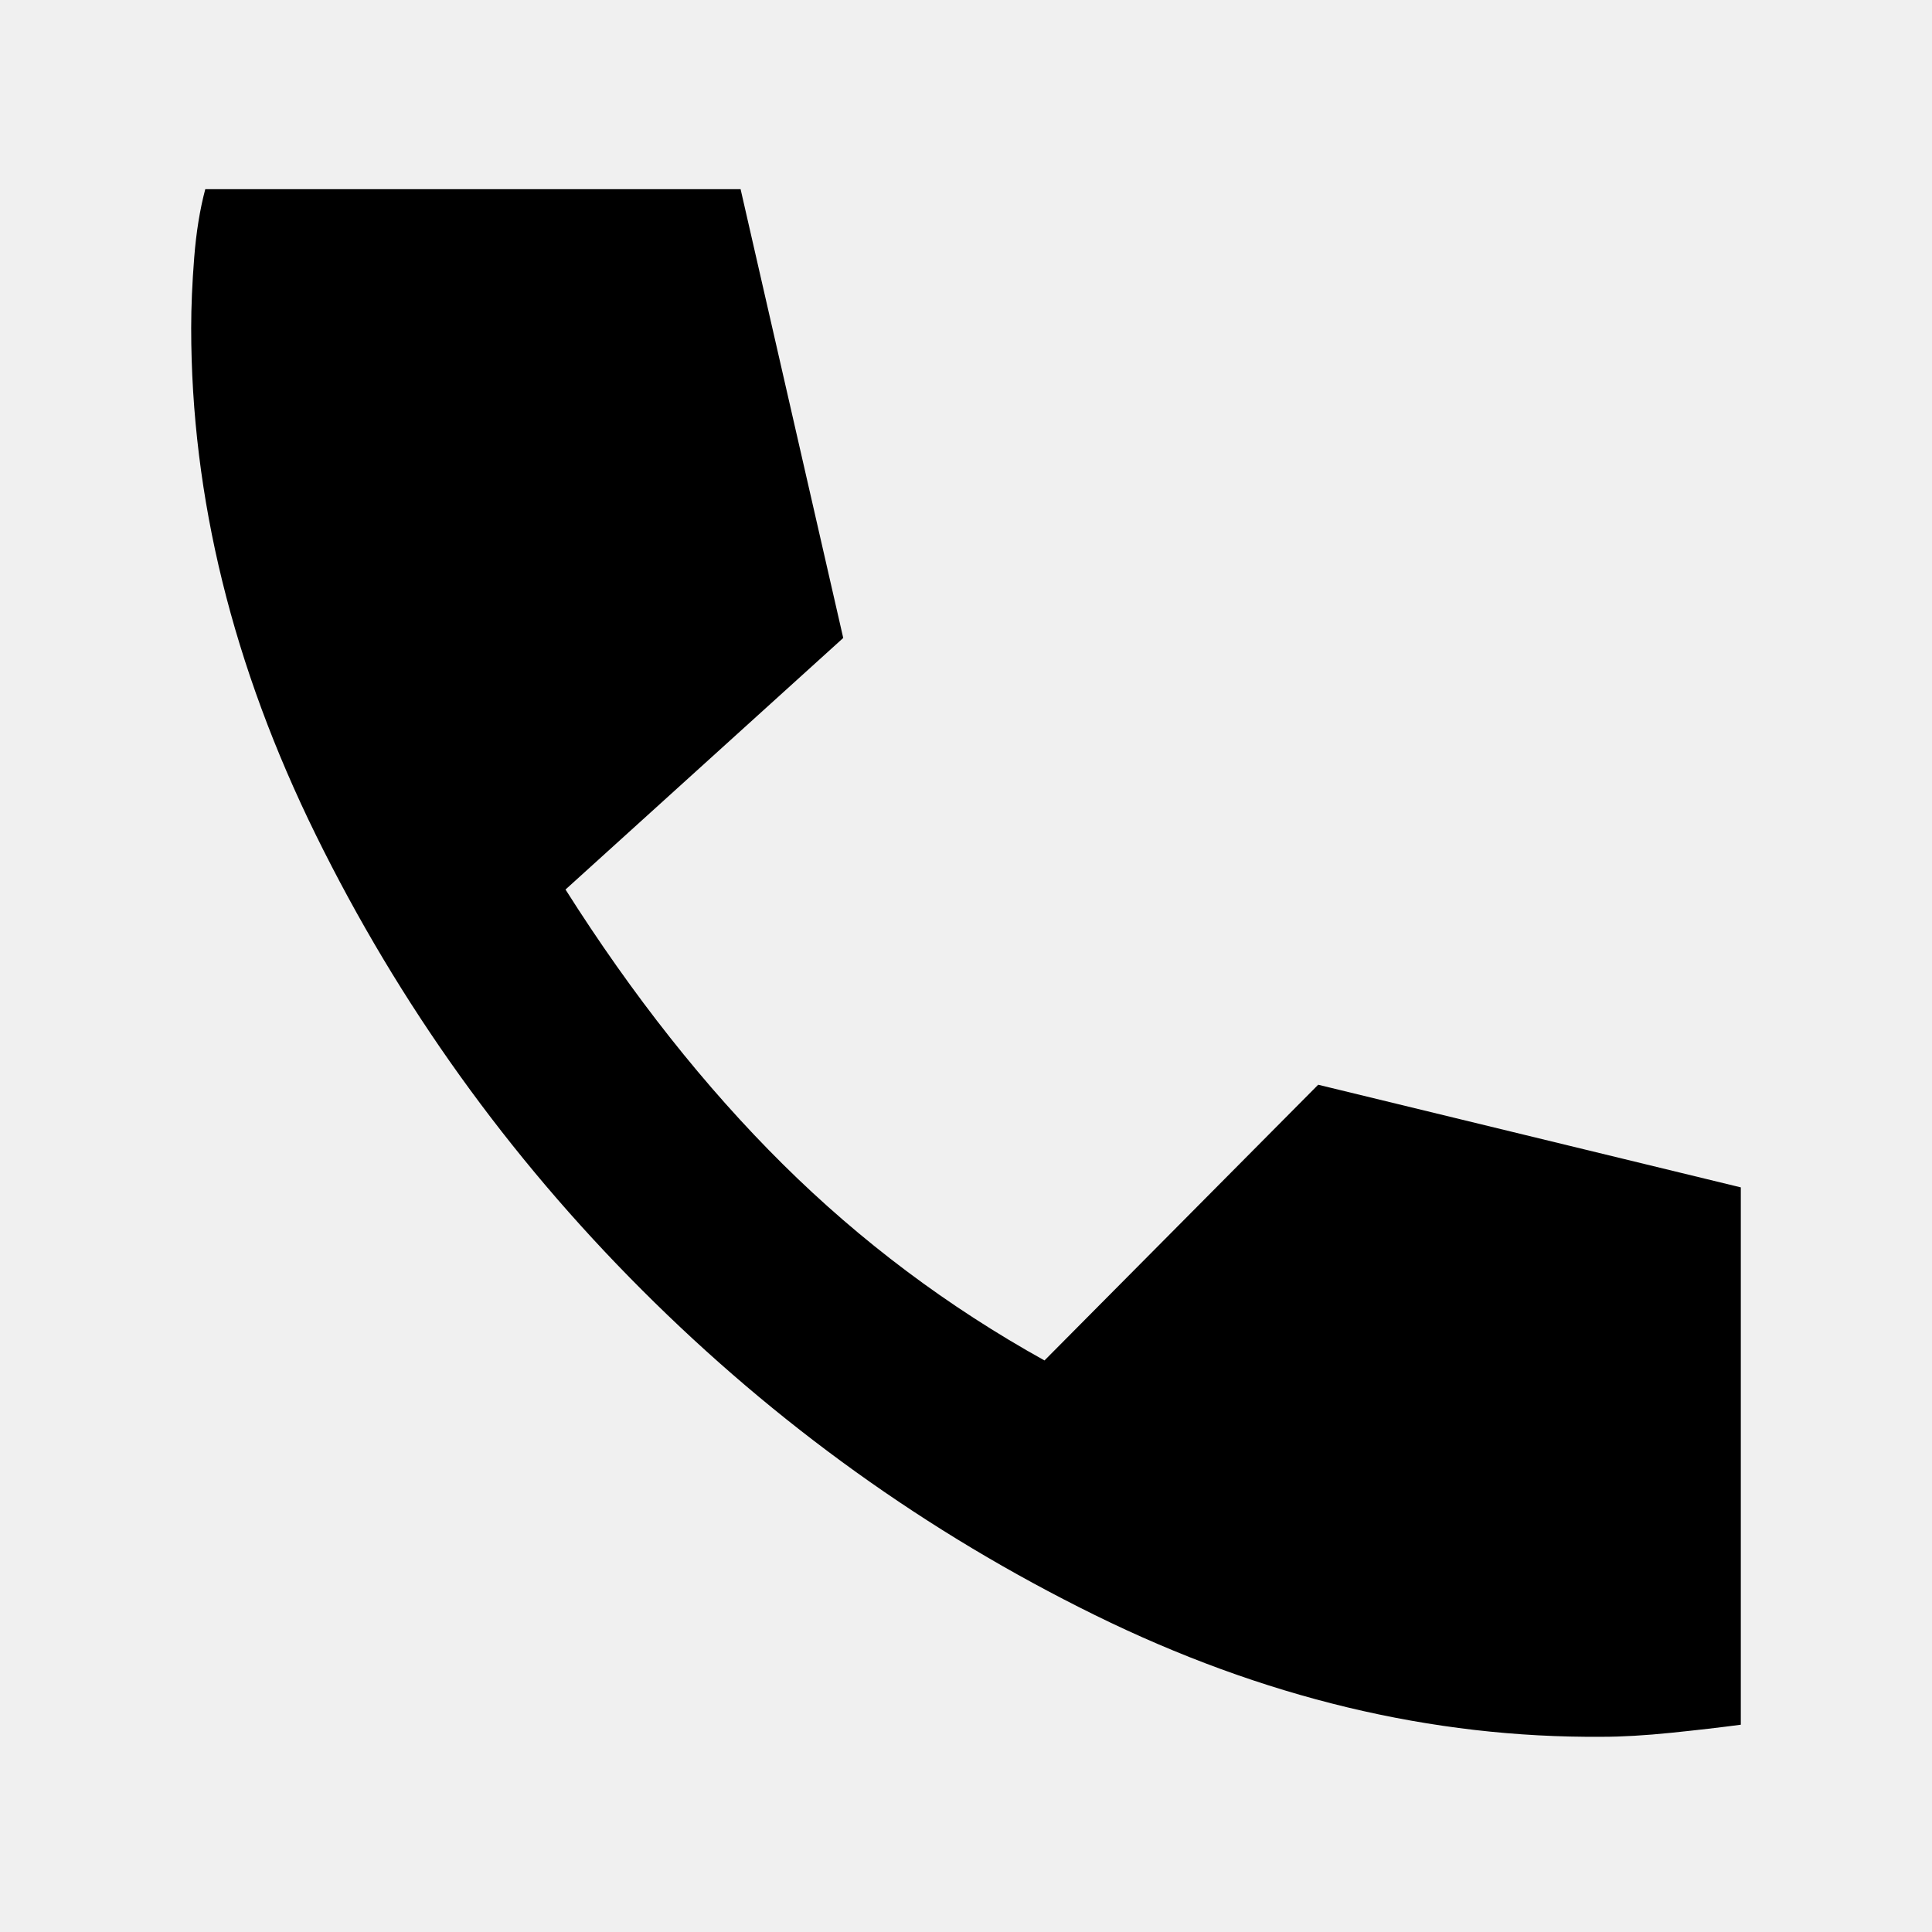
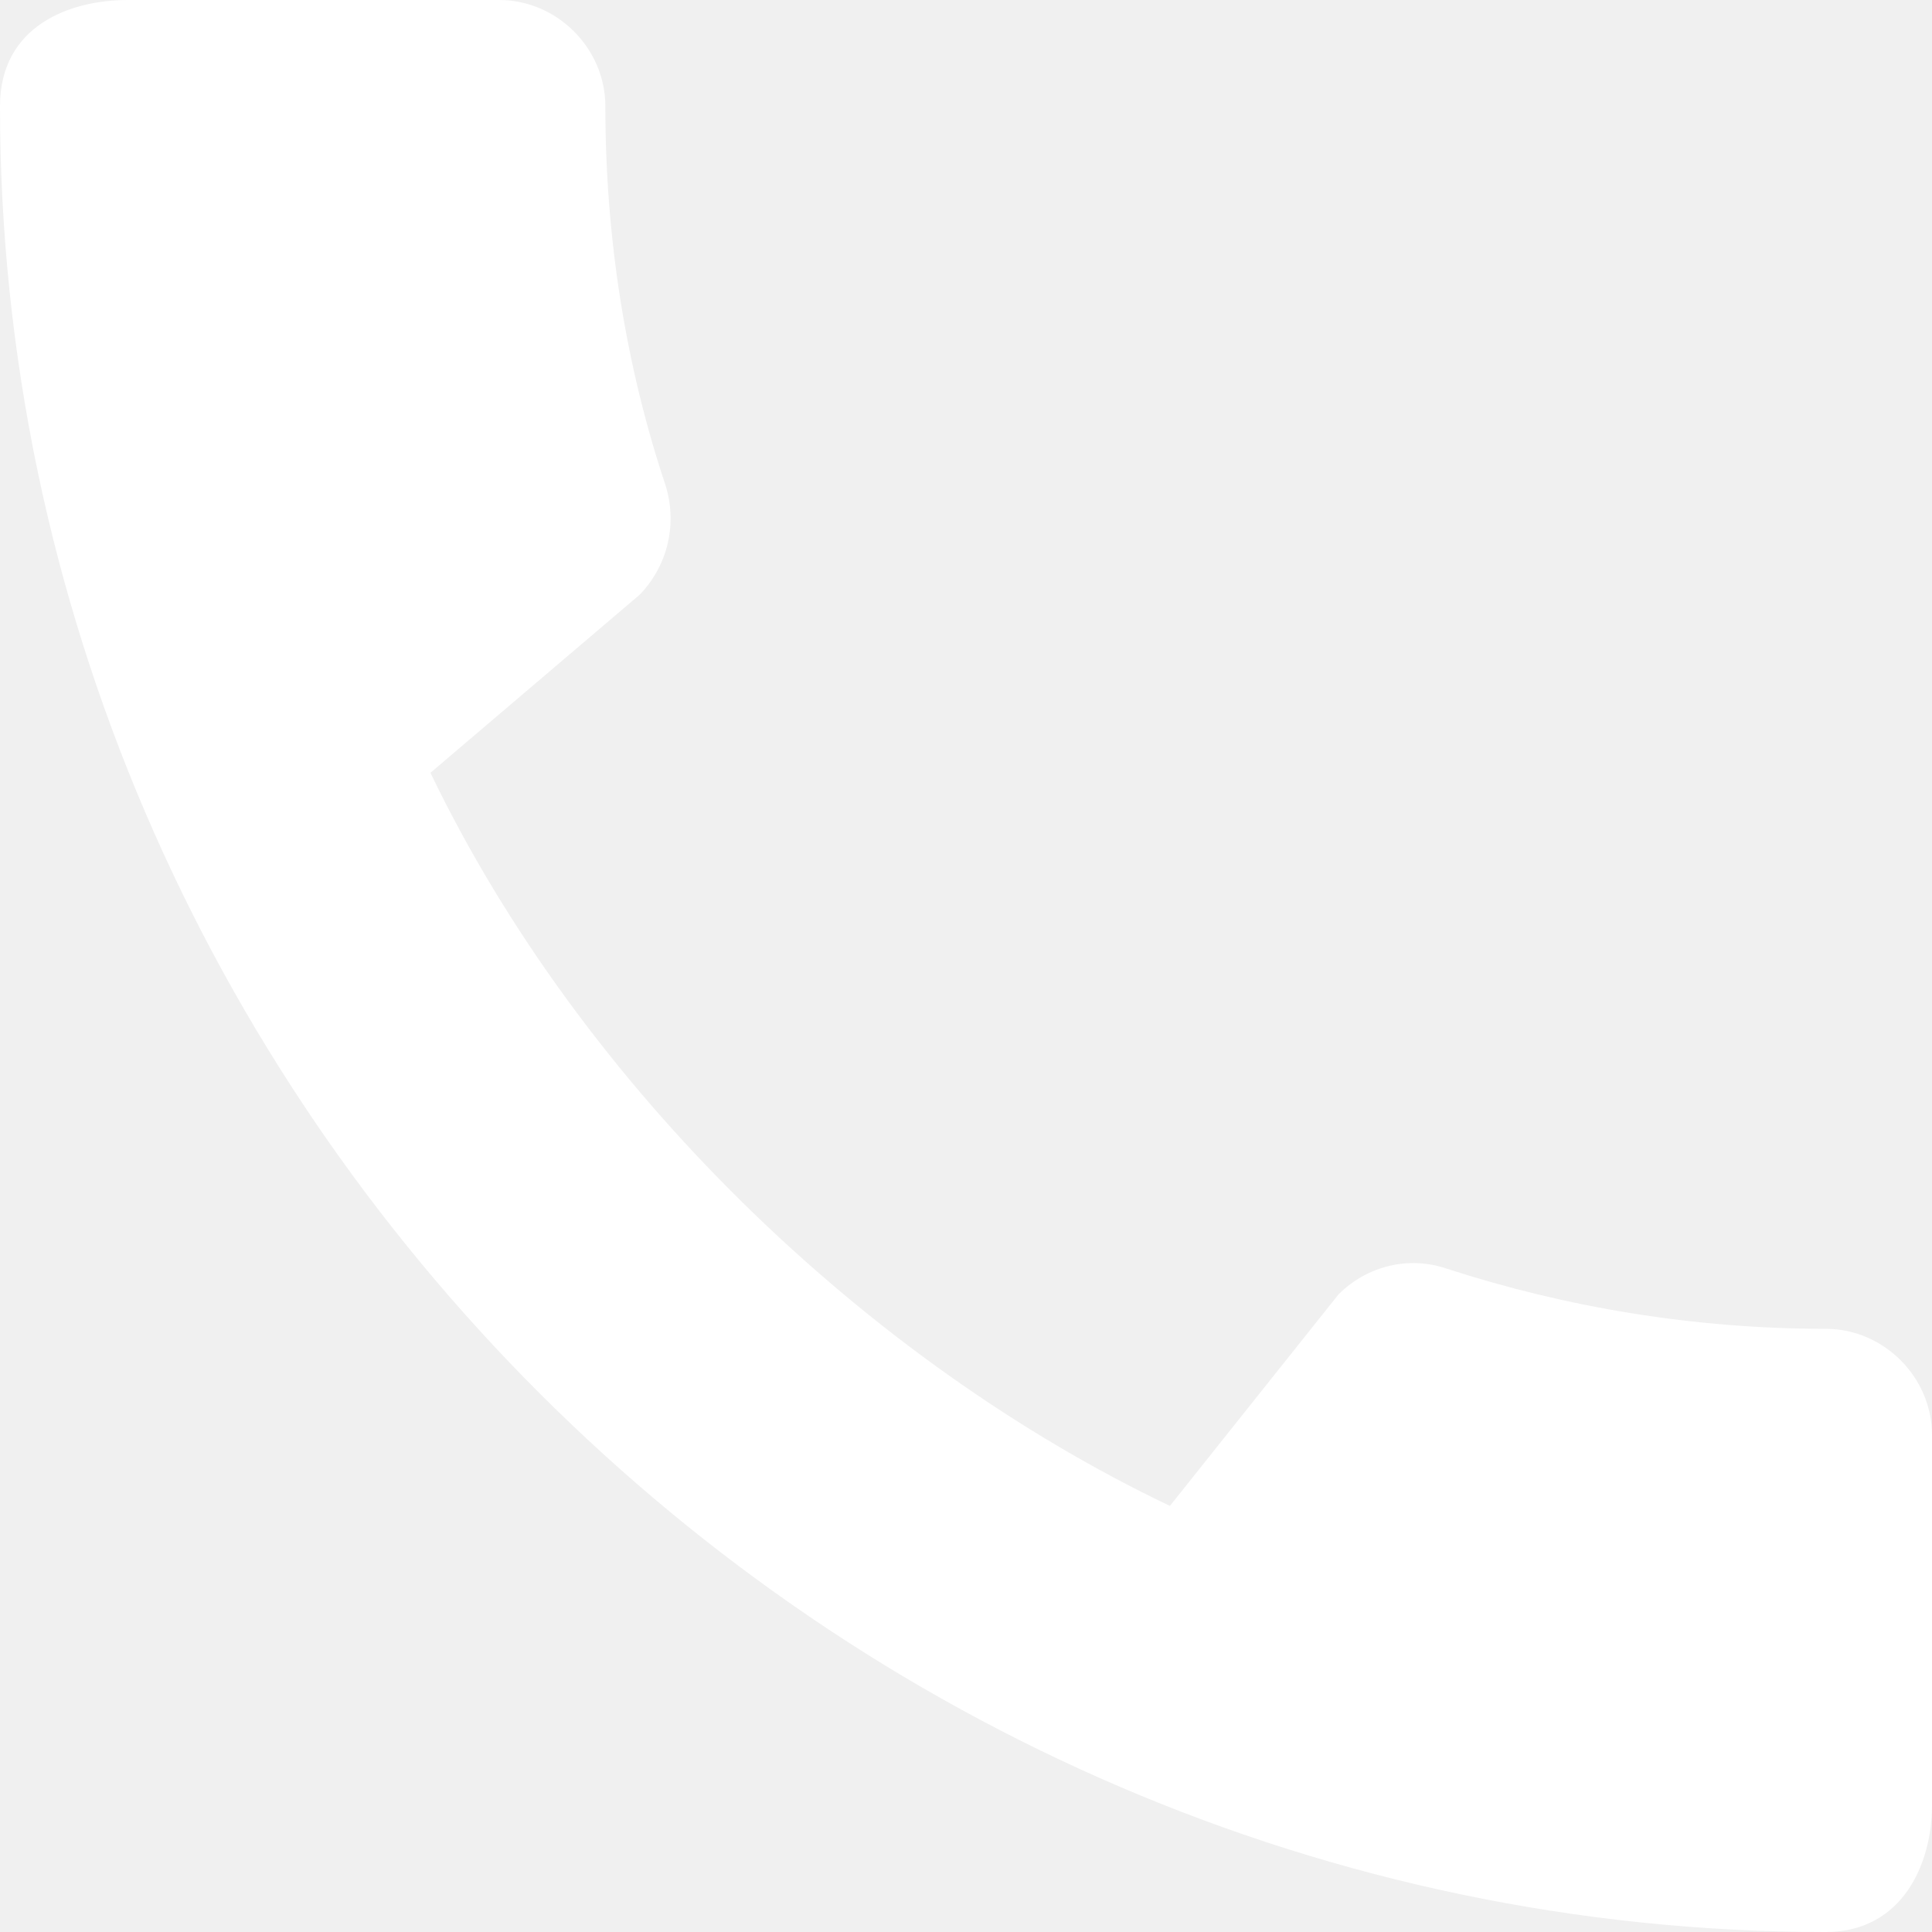
- <svg xmlns="http://www.w3.org/2000/svg" height="48" viewBox="0 96 960 960" width="48">
-   <path d="M796 959q-127 1-252-60.5T319 737Q219 637 157 511T95 259q0-16 1.5-35t5.5-34h266l51 223-138 125q50 79 108 136.5T519 772l136-137 210 51v267q-15 2-34.5 4t-34.5 2Z" />
+ <svg xmlns="http://www.w3.org/2000/svg" width="24" height="24" viewBox="0 0 24 24" fill="none">
+   <path d="M22.68 16.507C21.04 16.507 19.453 16.24 17.973 15.76C17.507 15.6 16.987 15.72 16.627 16.08L14.533 18.707C10.76 16.907 7.227 13.507 5.347 9.6L7.947 7.387C8.307 7.013 8.413 6.493 8.267 6.027C7.773 4.547 7.52 2.96 7.52 1.32C7.52 0.6 6.92 0 6.2 0H1.587C0.867 0 0 0.32 0 1.32C0 13.707 10.307 24 22.68 24C23.627 24 24 23.16 24 22.427V17.827C24 17.107 23.4 16.507 22.68 16.507Z" fill="white" />
</svg>
